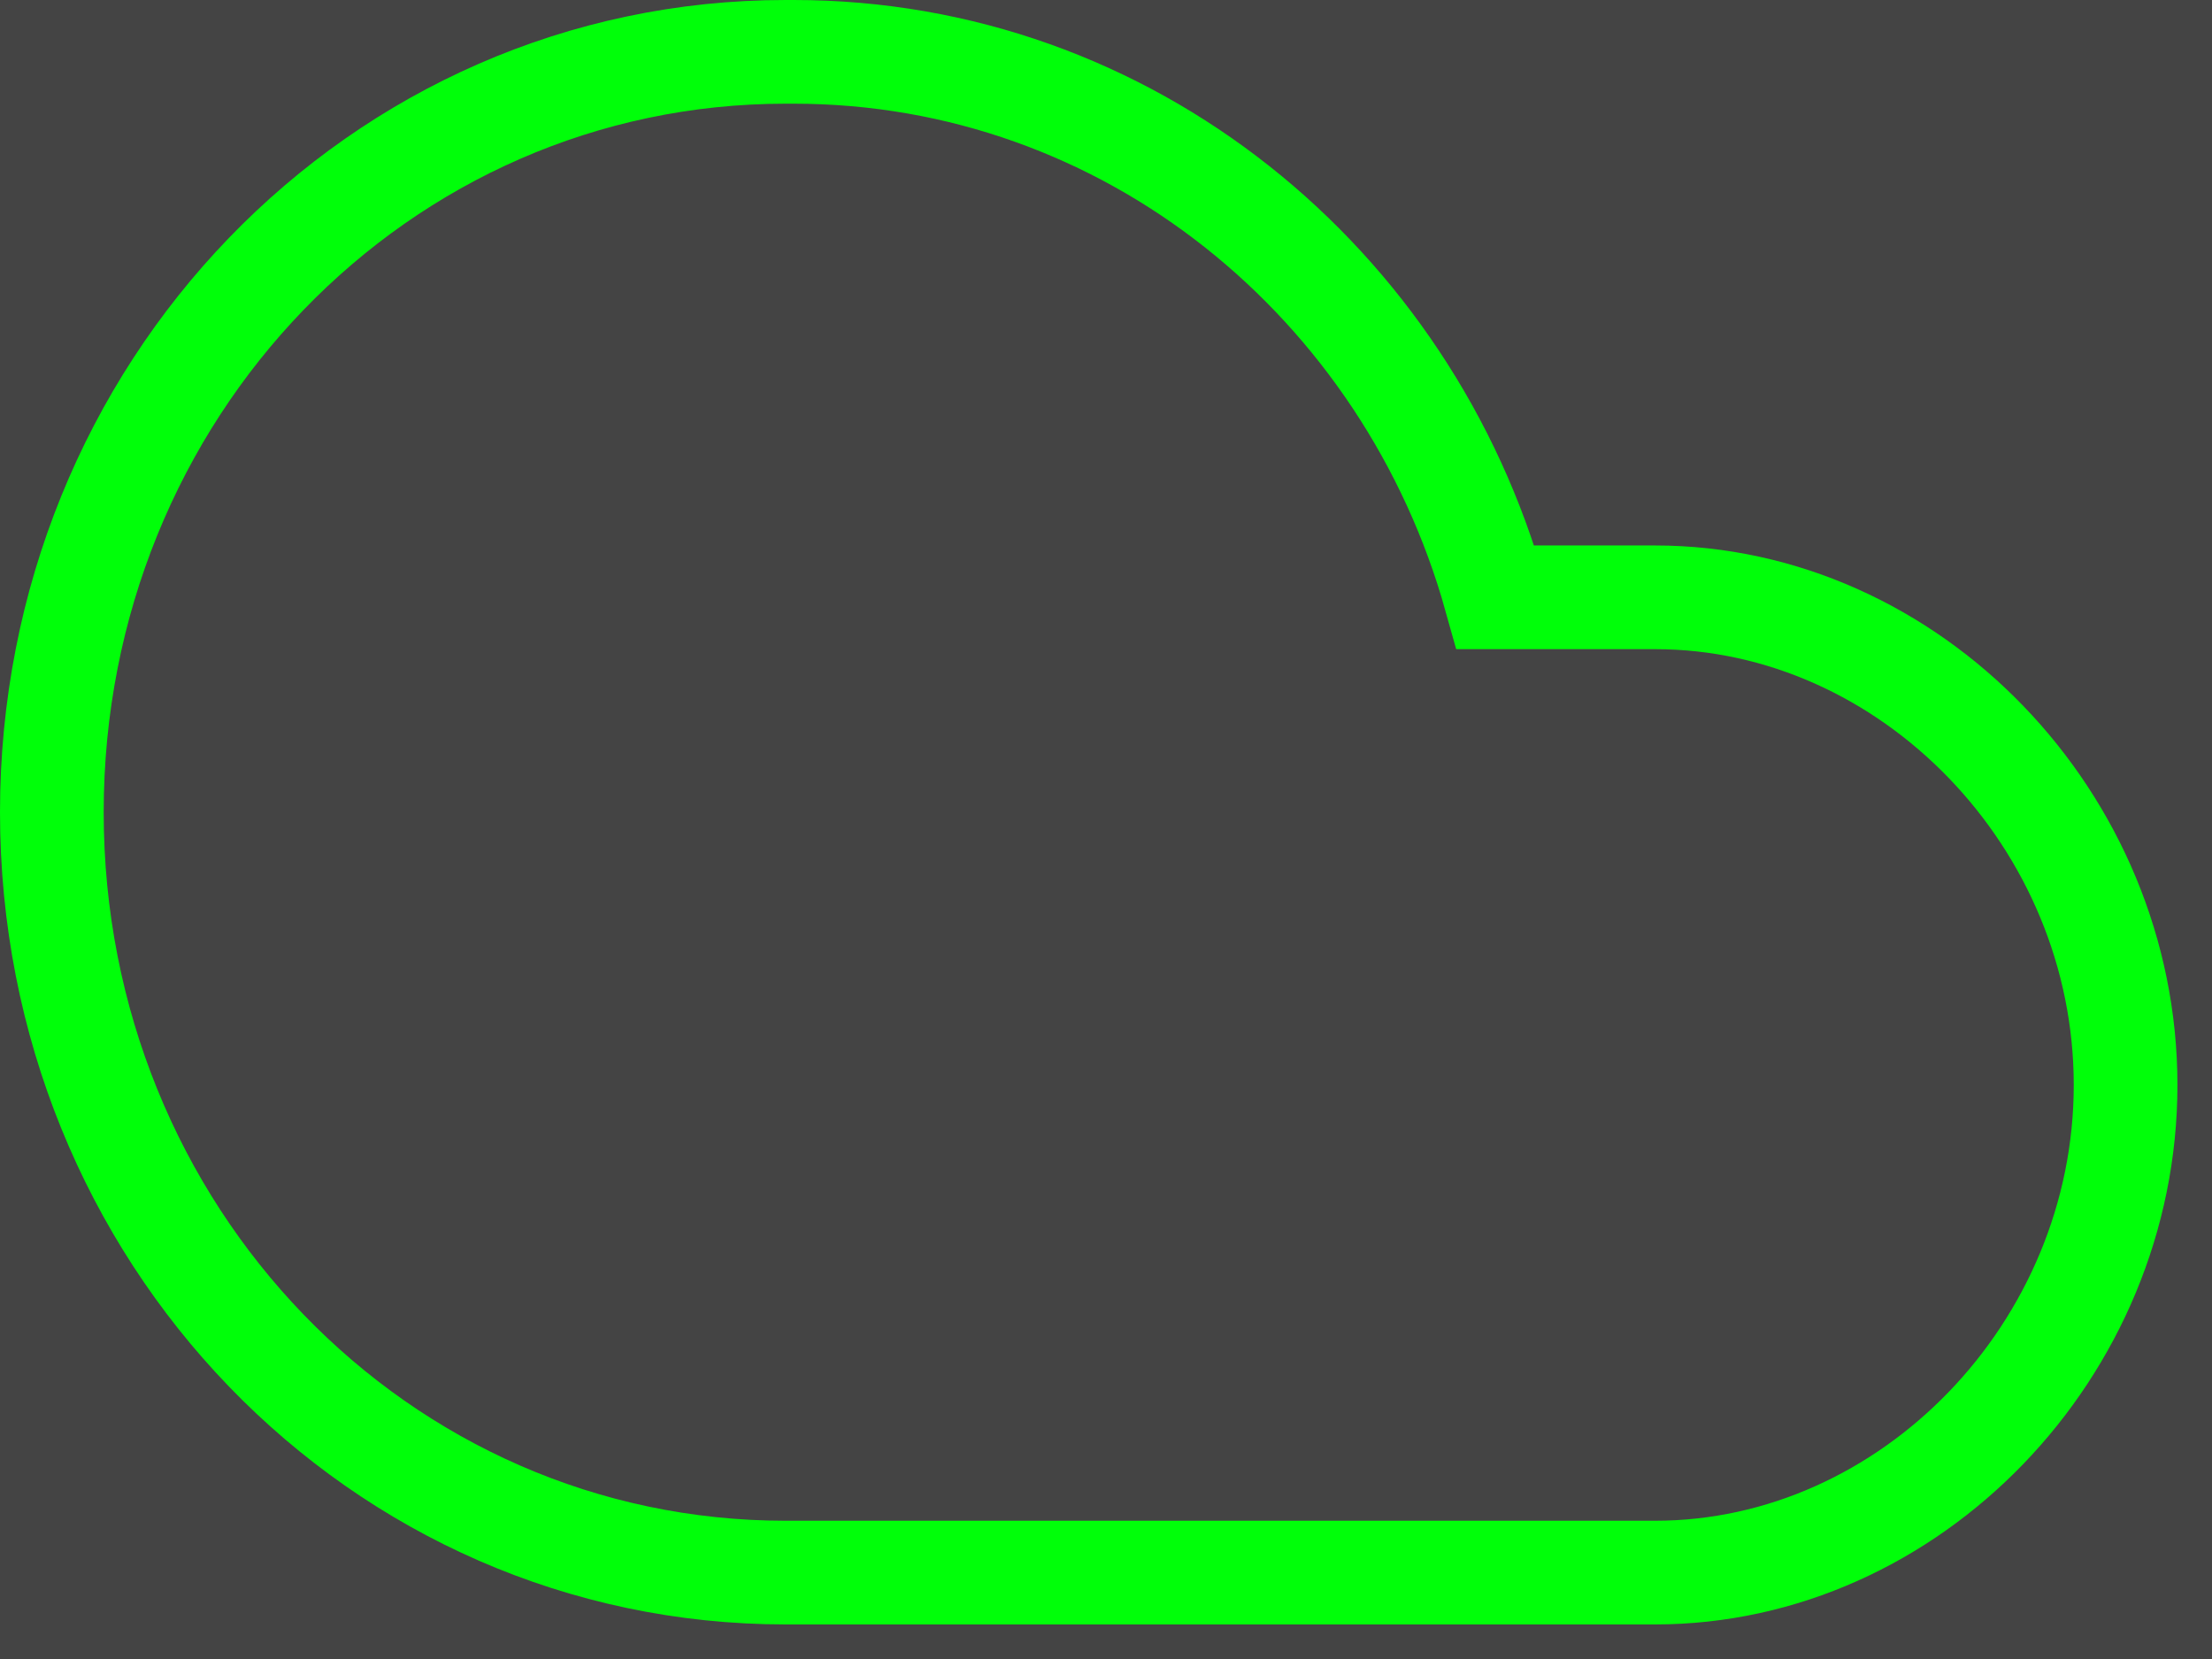
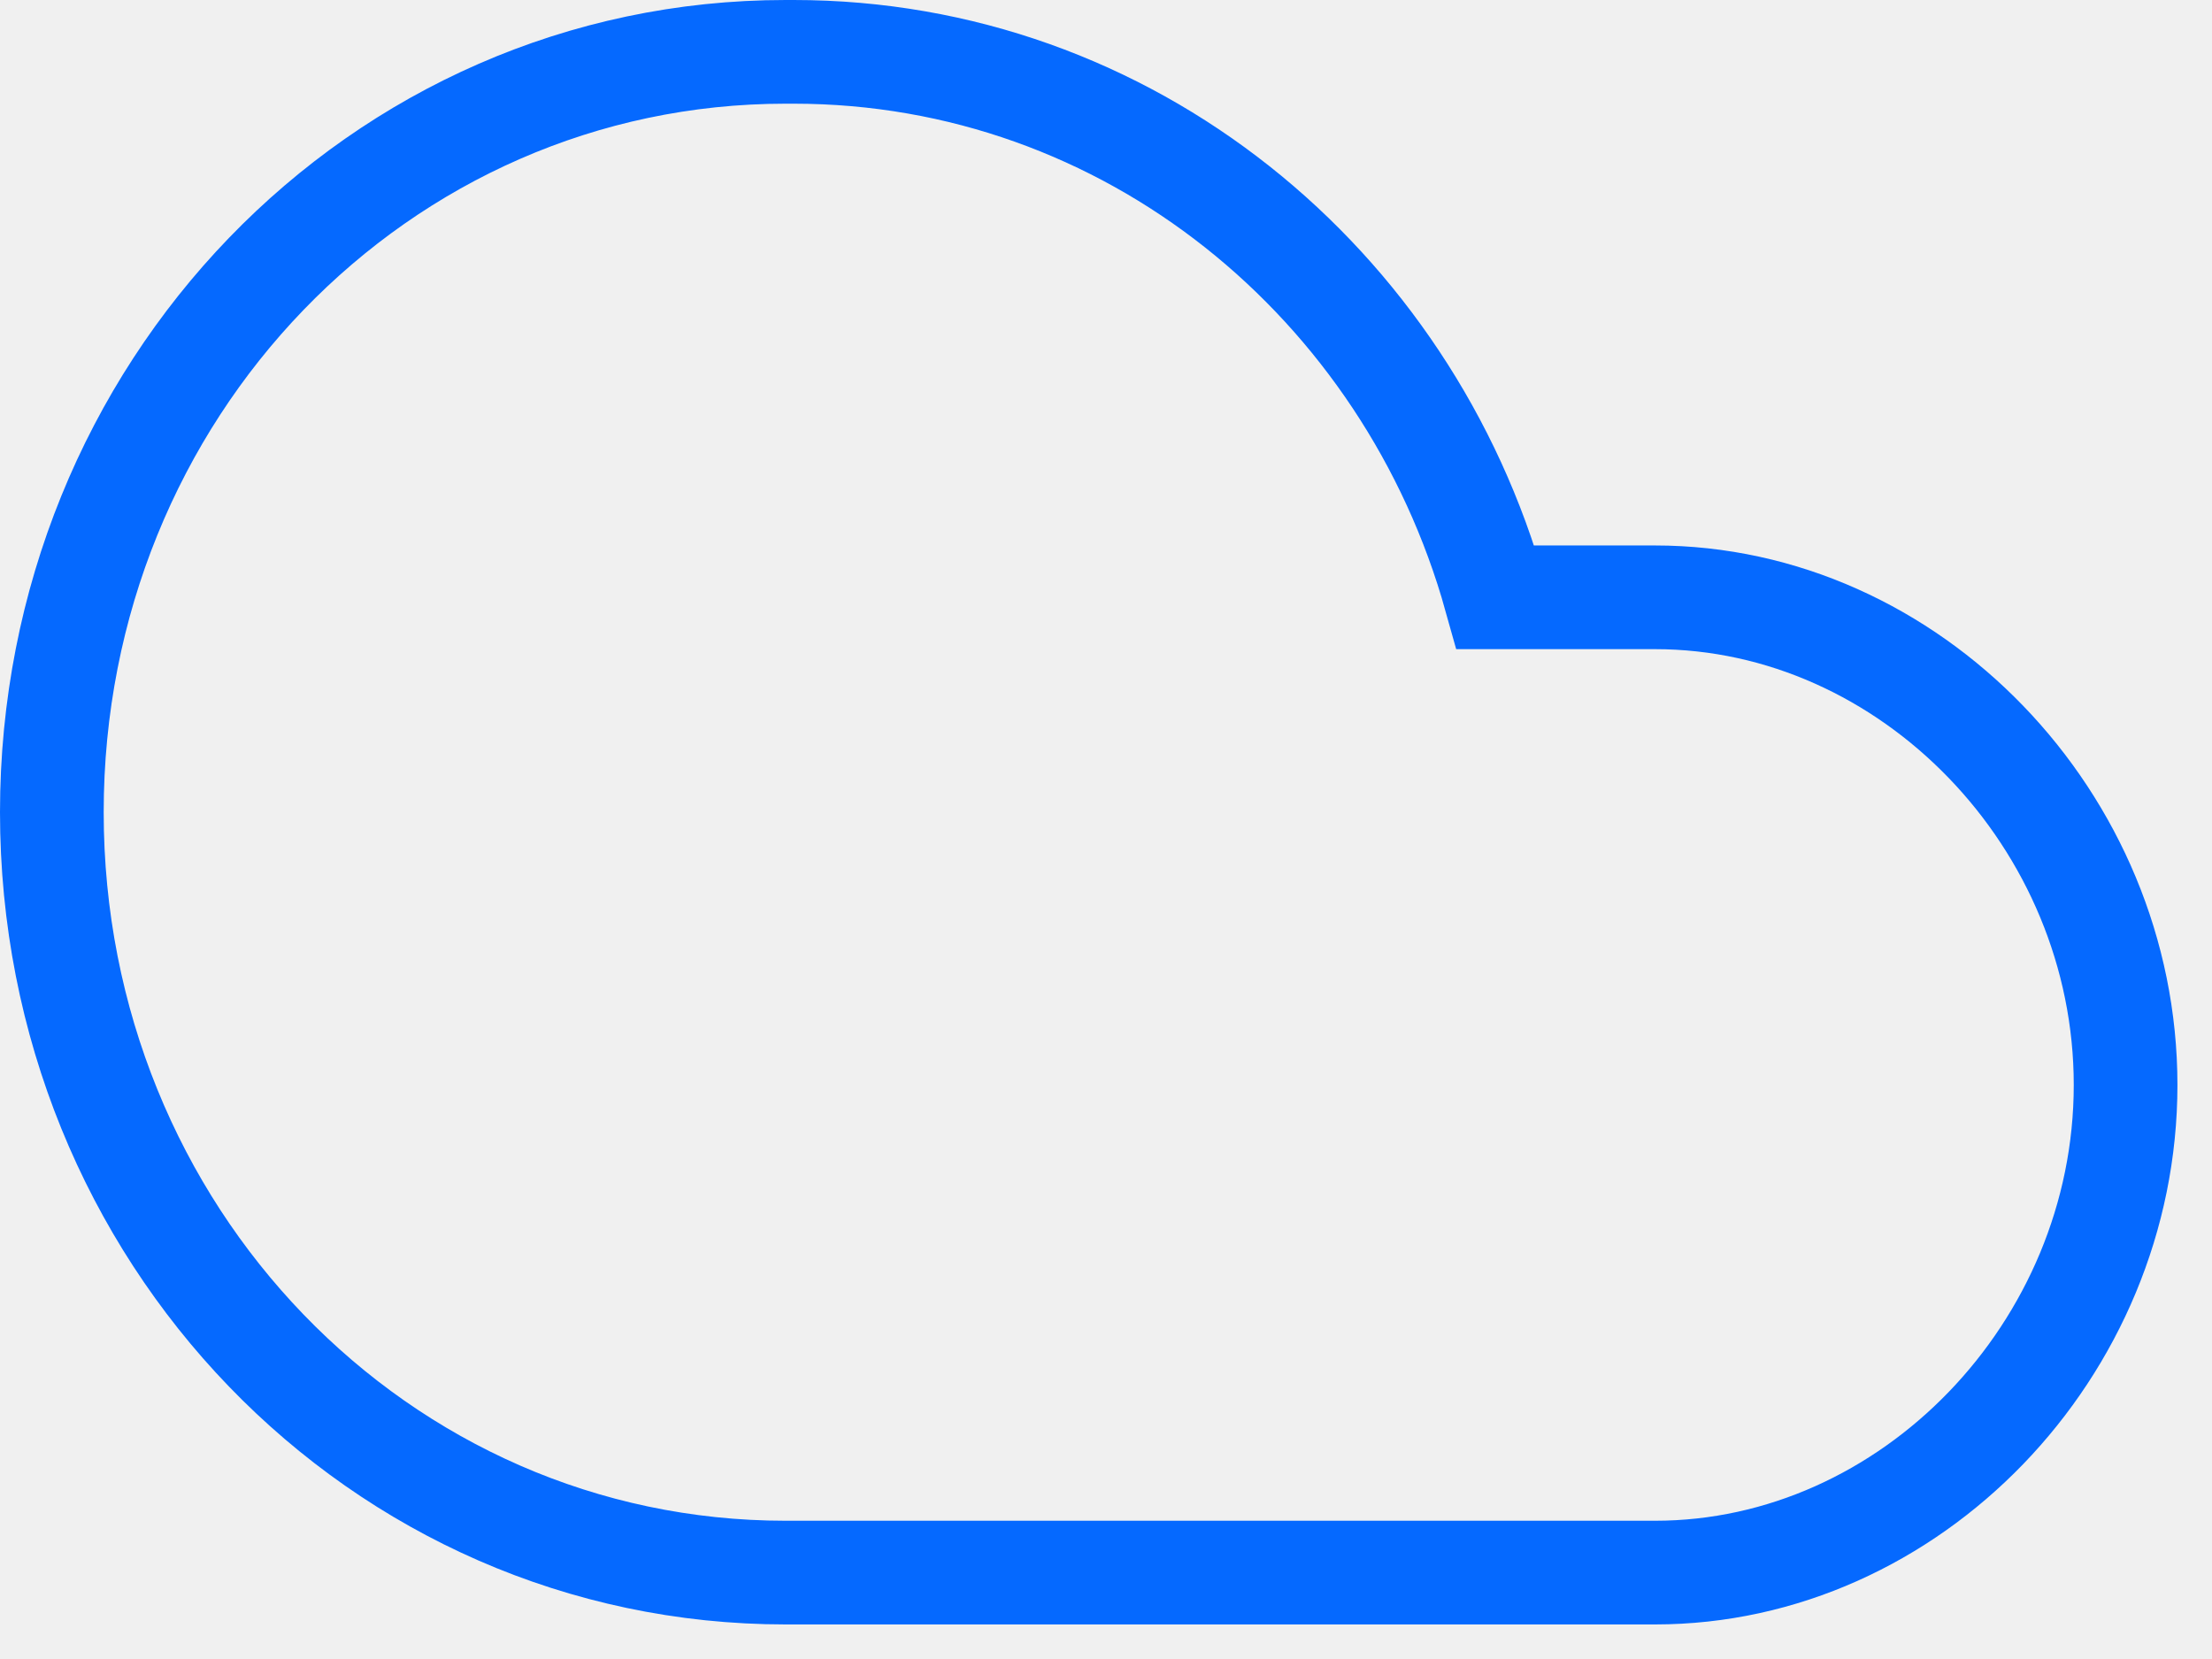
<svg xmlns="http://www.w3.org/2000/svg" width="32" height="24" viewBox="0 0 32 24" fill="none">
-   <rect width="32" height="24" fill="#1E1E1E" />
-   <g id="SUPORTE">
-     <path d="M-12830.2 -5115.25C-12830.2 -5116.35 -12829.4 -5117.25 -12828.2 -5117.25H2641.75C2642.85 -5117.25 2643.75 -5116.35 2643.75 -5115.25V10189.8C2643.75 10190.9 2642.85 10191.8 2641.75 10191.8H-12828.3C-12829.4 10191.8 -12830.2 10190.9 -12830.2 10189.8V-5115.25Z" fill="#444444" />
-     <path d="M-12828.2 -5117.25V-5116.25H2641.75V-5117.25V-5118.25H-12828.2V-5117.25ZM2643.75 -5115.25H2642.75V10189.8H2643.75H2644.75V-5115.25H2643.75ZM2641.75 10191.8V10190.8H-12828.3V10191.8V10192.8H2641.75V10191.8ZM-12830.2 10189.8H-12829.2V-5115.25H-12830.2H-12831.2V10189.8H-12830.2ZM-12828.3 10191.8V10190.8C-12828.8 10190.8 -12829.2 10190.3 -12829.2 10189.8H-12830.2H-12831.2C-12831.2 10191.4 -12829.9 10192.8 -12828.3 10192.8V10191.8ZM2643.75 10189.8H2642.75C2642.75 10190.3 2642.3 10190.8 2641.75 10190.8V10191.8V10192.8C2643.41 10192.8 2644.75 10191.4 2644.75 10189.8H2643.75ZM2641.75 -5117.25V-5116.25C2642.3 -5116.25 2642.75 -5115.8 2642.75 -5115.25H2643.75H2644.75C2644.75 -5116.91 2643.41 -5118.25 2641.75 -5118.25V-5117.25ZM-12828.2 -5117.25V-5118.25C-12829.9 -5118.25 -12831.2 -5116.91 -12831.2 -5115.25H-12830.2H-12829.2C-12829.2 -5115.8 -12828.8 -5116.25 -12828.2 -5116.25V-5117.25Z" fill="white" fill-opacity="0.1" />
-     <g id="ÃCONES">
-       <path d="M-1049.25 -494.25C-1049.25 -495.355 -1048.35 -496.25 -1047.25 -496.25H209.75C210.855 -496.25 211.75 -495.355 211.75 -494.25V831.75C211.75 832.855 210.855 833.75 209.75 833.75H-1047.25C-1048.35 833.75 -1049.25 832.855 -1049.25 831.75V-494.25Z" fill="#444444" />
-       <path d="M-1047.25 -496.25V-495.25H209.75V-496.25V-497.25H-1047.25V-496.25ZM211.75 -494.25H210.75V831.75H211.75H212.75V-494.25H211.75ZM209.75 833.75V832.75H-1047.25V833.75V834.75H209.75V833.75ZM-1049.25 831.75H-1048.25V-494.25H-1049.25H-1050.25V831.75H-1049.25ZM-1047.25 833.75V832.75C-1047.8 832.75 -1048.25 832.302 -1048.25 831.75H-1049.25H-1050.25C-1050.25 833.407 -1048.91 834.75 -1047.25 834.75V833.75ZM211.75 831.75H210.75C210.75 832.302 210.302 832.75 209.75 832.75V833.75V834.75C211.407 834.75 212.75 833.407 212.75 831.75H211.75ZM209.75 -496.25V-495.25C210.302 -495.25 210.75 -494.802 210.75 -494.25H211.75H212.75C212.75 -495.907 211.407 -497.25 209.75 -497.25V-496.25ZM-1047.25 -496.25V-497.25C-1048.91 -497.25 -1050.25 -495.907 -1050.25 -494.25H-1049.25H-1048.25C-1048.25 -494.802 -1047.8 -495.25 -1047.25 -495.25V-496.25Z" fill="white" fill-opacity="0.1" />
-       <g id="ICONES GERAIS">
-         <g id="CLOUD">
-           <path id="SECOM_x0020_5" fill-rule="evenodd" clip-rule="evenodd" d="M11.365 0.75C5.481 0.75 0.75 5.652 0.75 11.75C0.75 17.848 5.481 22.75 11.365 22.75H23.942C27.635 22.75 30.75 19.522 30.75 15.696C30.75 11.87 27.635 8.641 23.942 8.641H21.635C20.365 4.098 16.327 0.75 11.481 0.75H11.365Z" stroke="#00FF09" stroke-width="1.5" stroke-miterlimit="22.926" stroke-linecap="round" />
-         </g>
-       </g>
-     </g>
-   </g>
+   <path fill-rule="evenodd" clip-rule="evenodd" d="M11.365 0.75C5.481 0.75 0.75 5.652 0.75 11.75C0.75 17.848 5.481 22.75 11.365 22.75H23.942C27.635 22.75 30.75 19.522 30.75 15.696C30.75 11.87 27.635 8.641 23.942 8.641H21.635C20.365 4.098 16.327 0.75 11.481 0.75H11.365Z" stroke="#0569ff" stroke-width="1.5" stroke-miterlimit="22.926" stroke-linecap="round" />
</svg>
